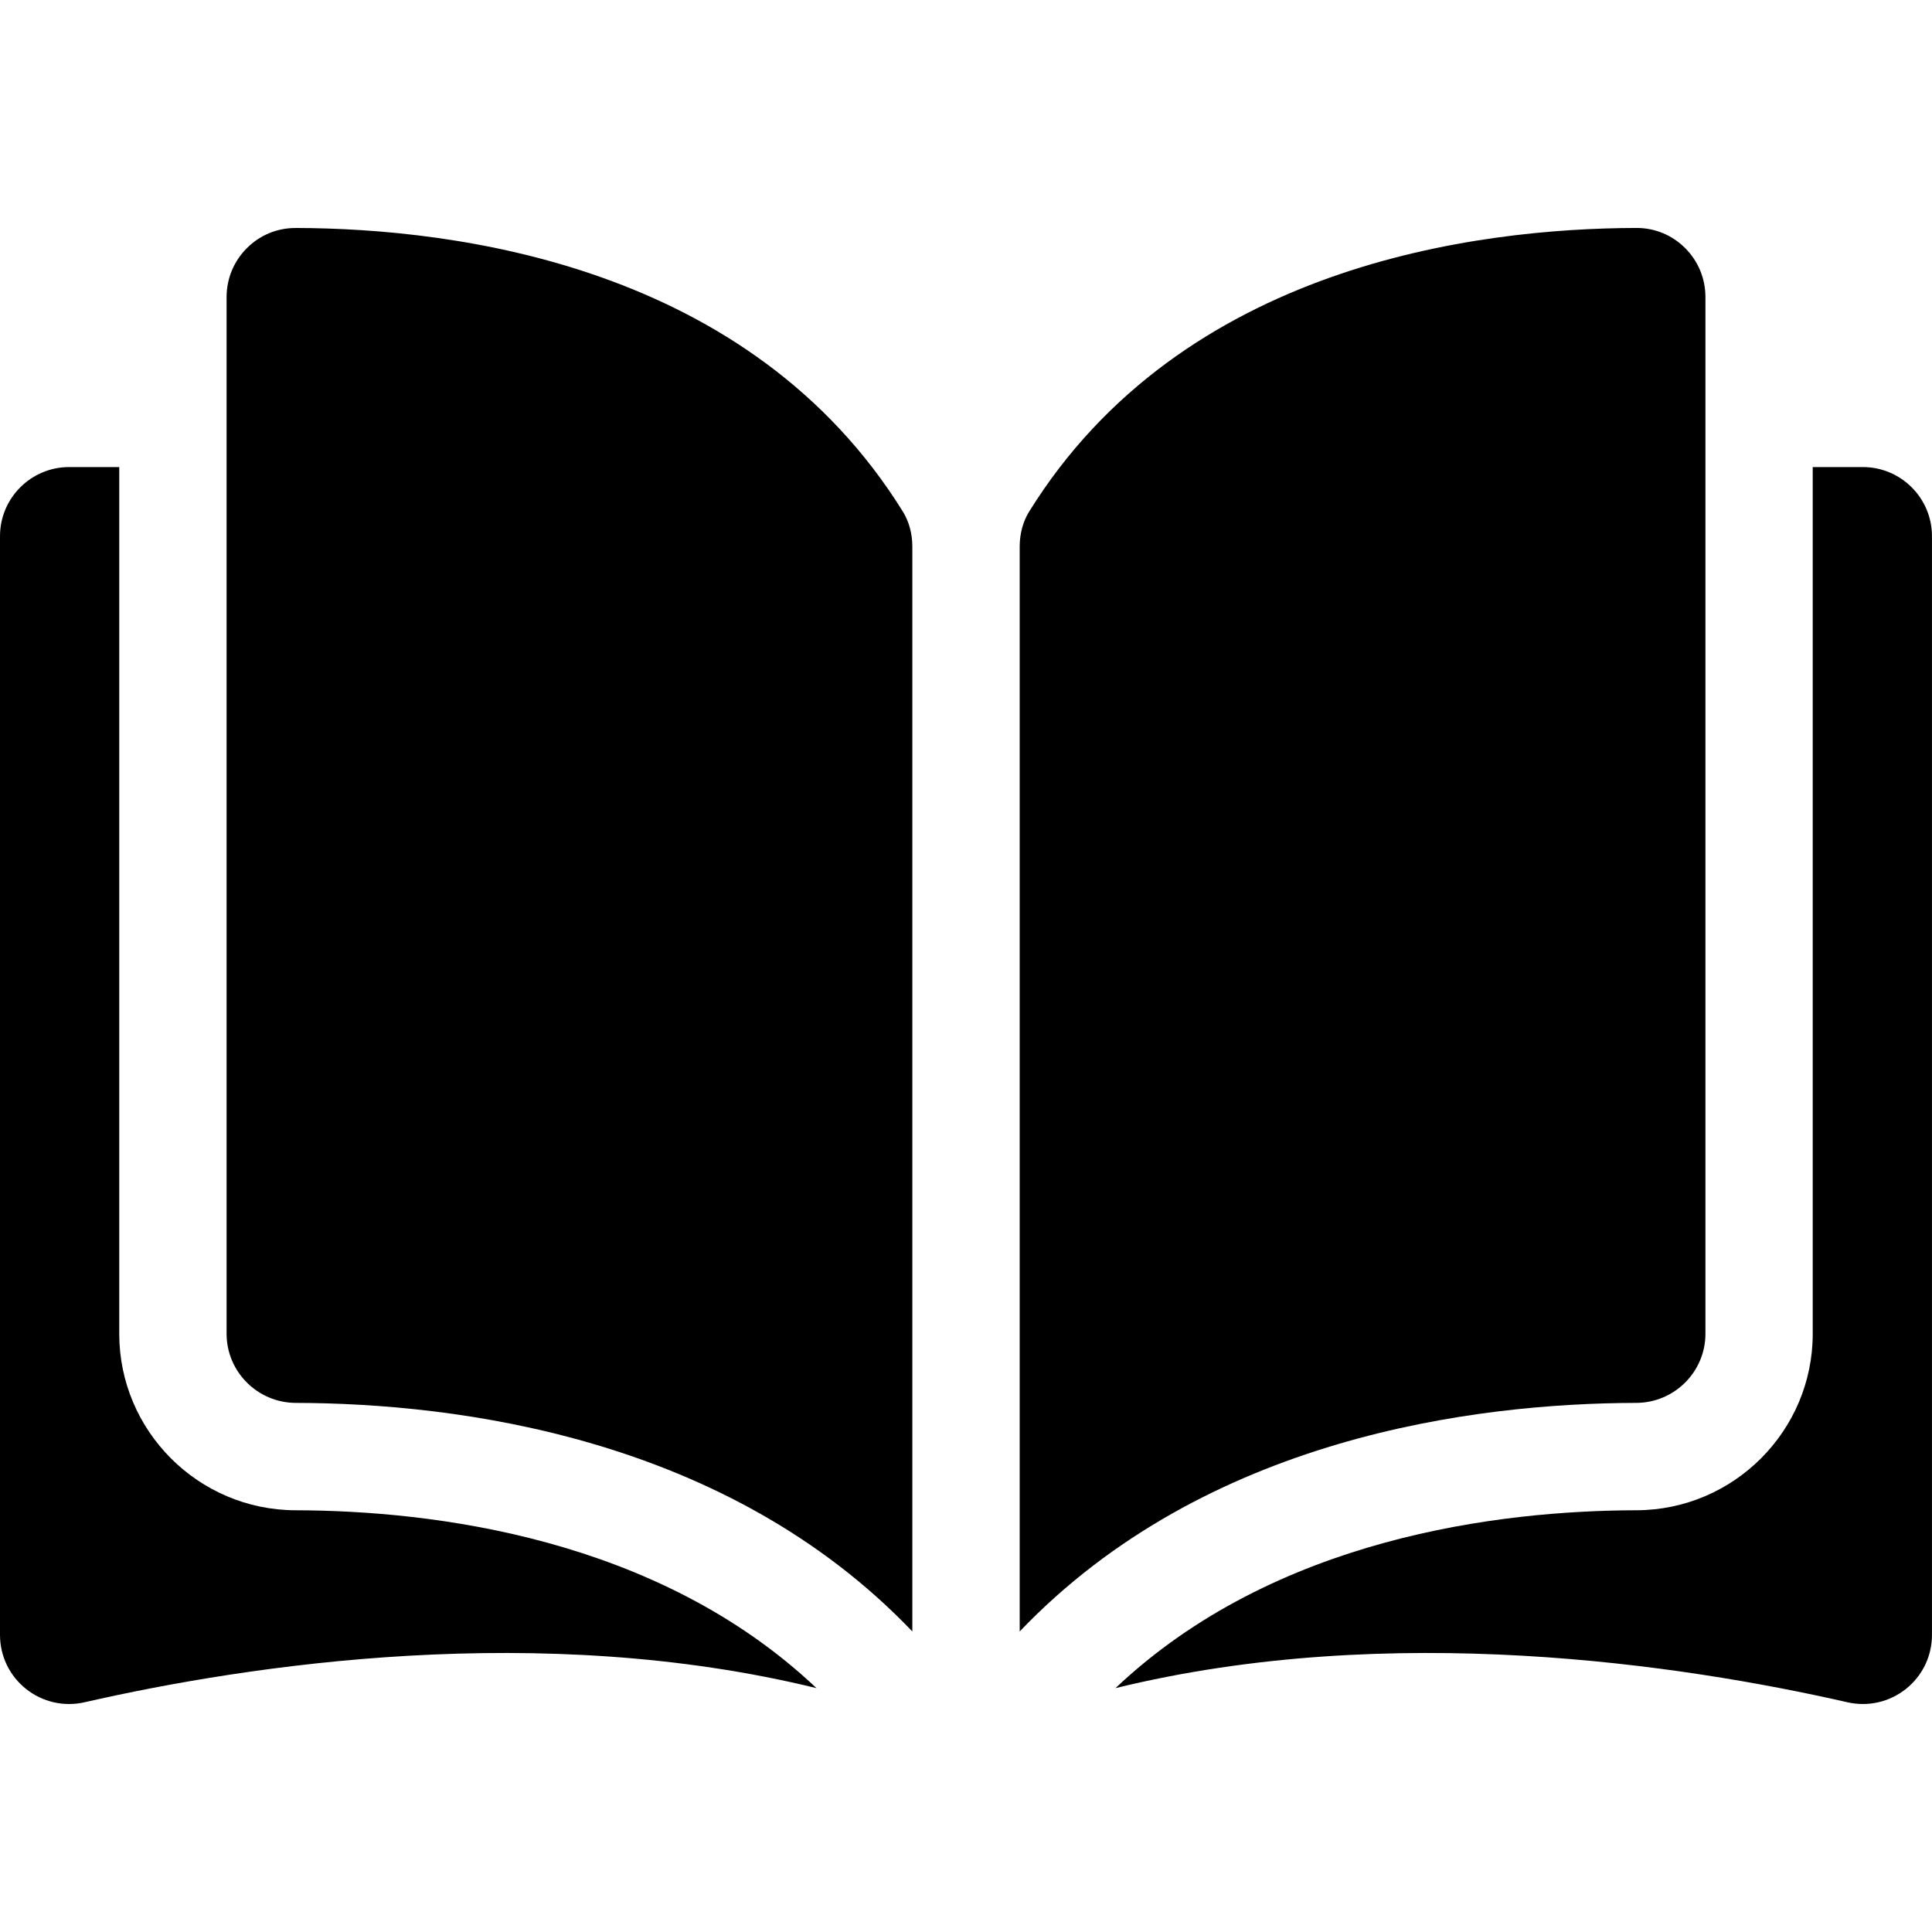
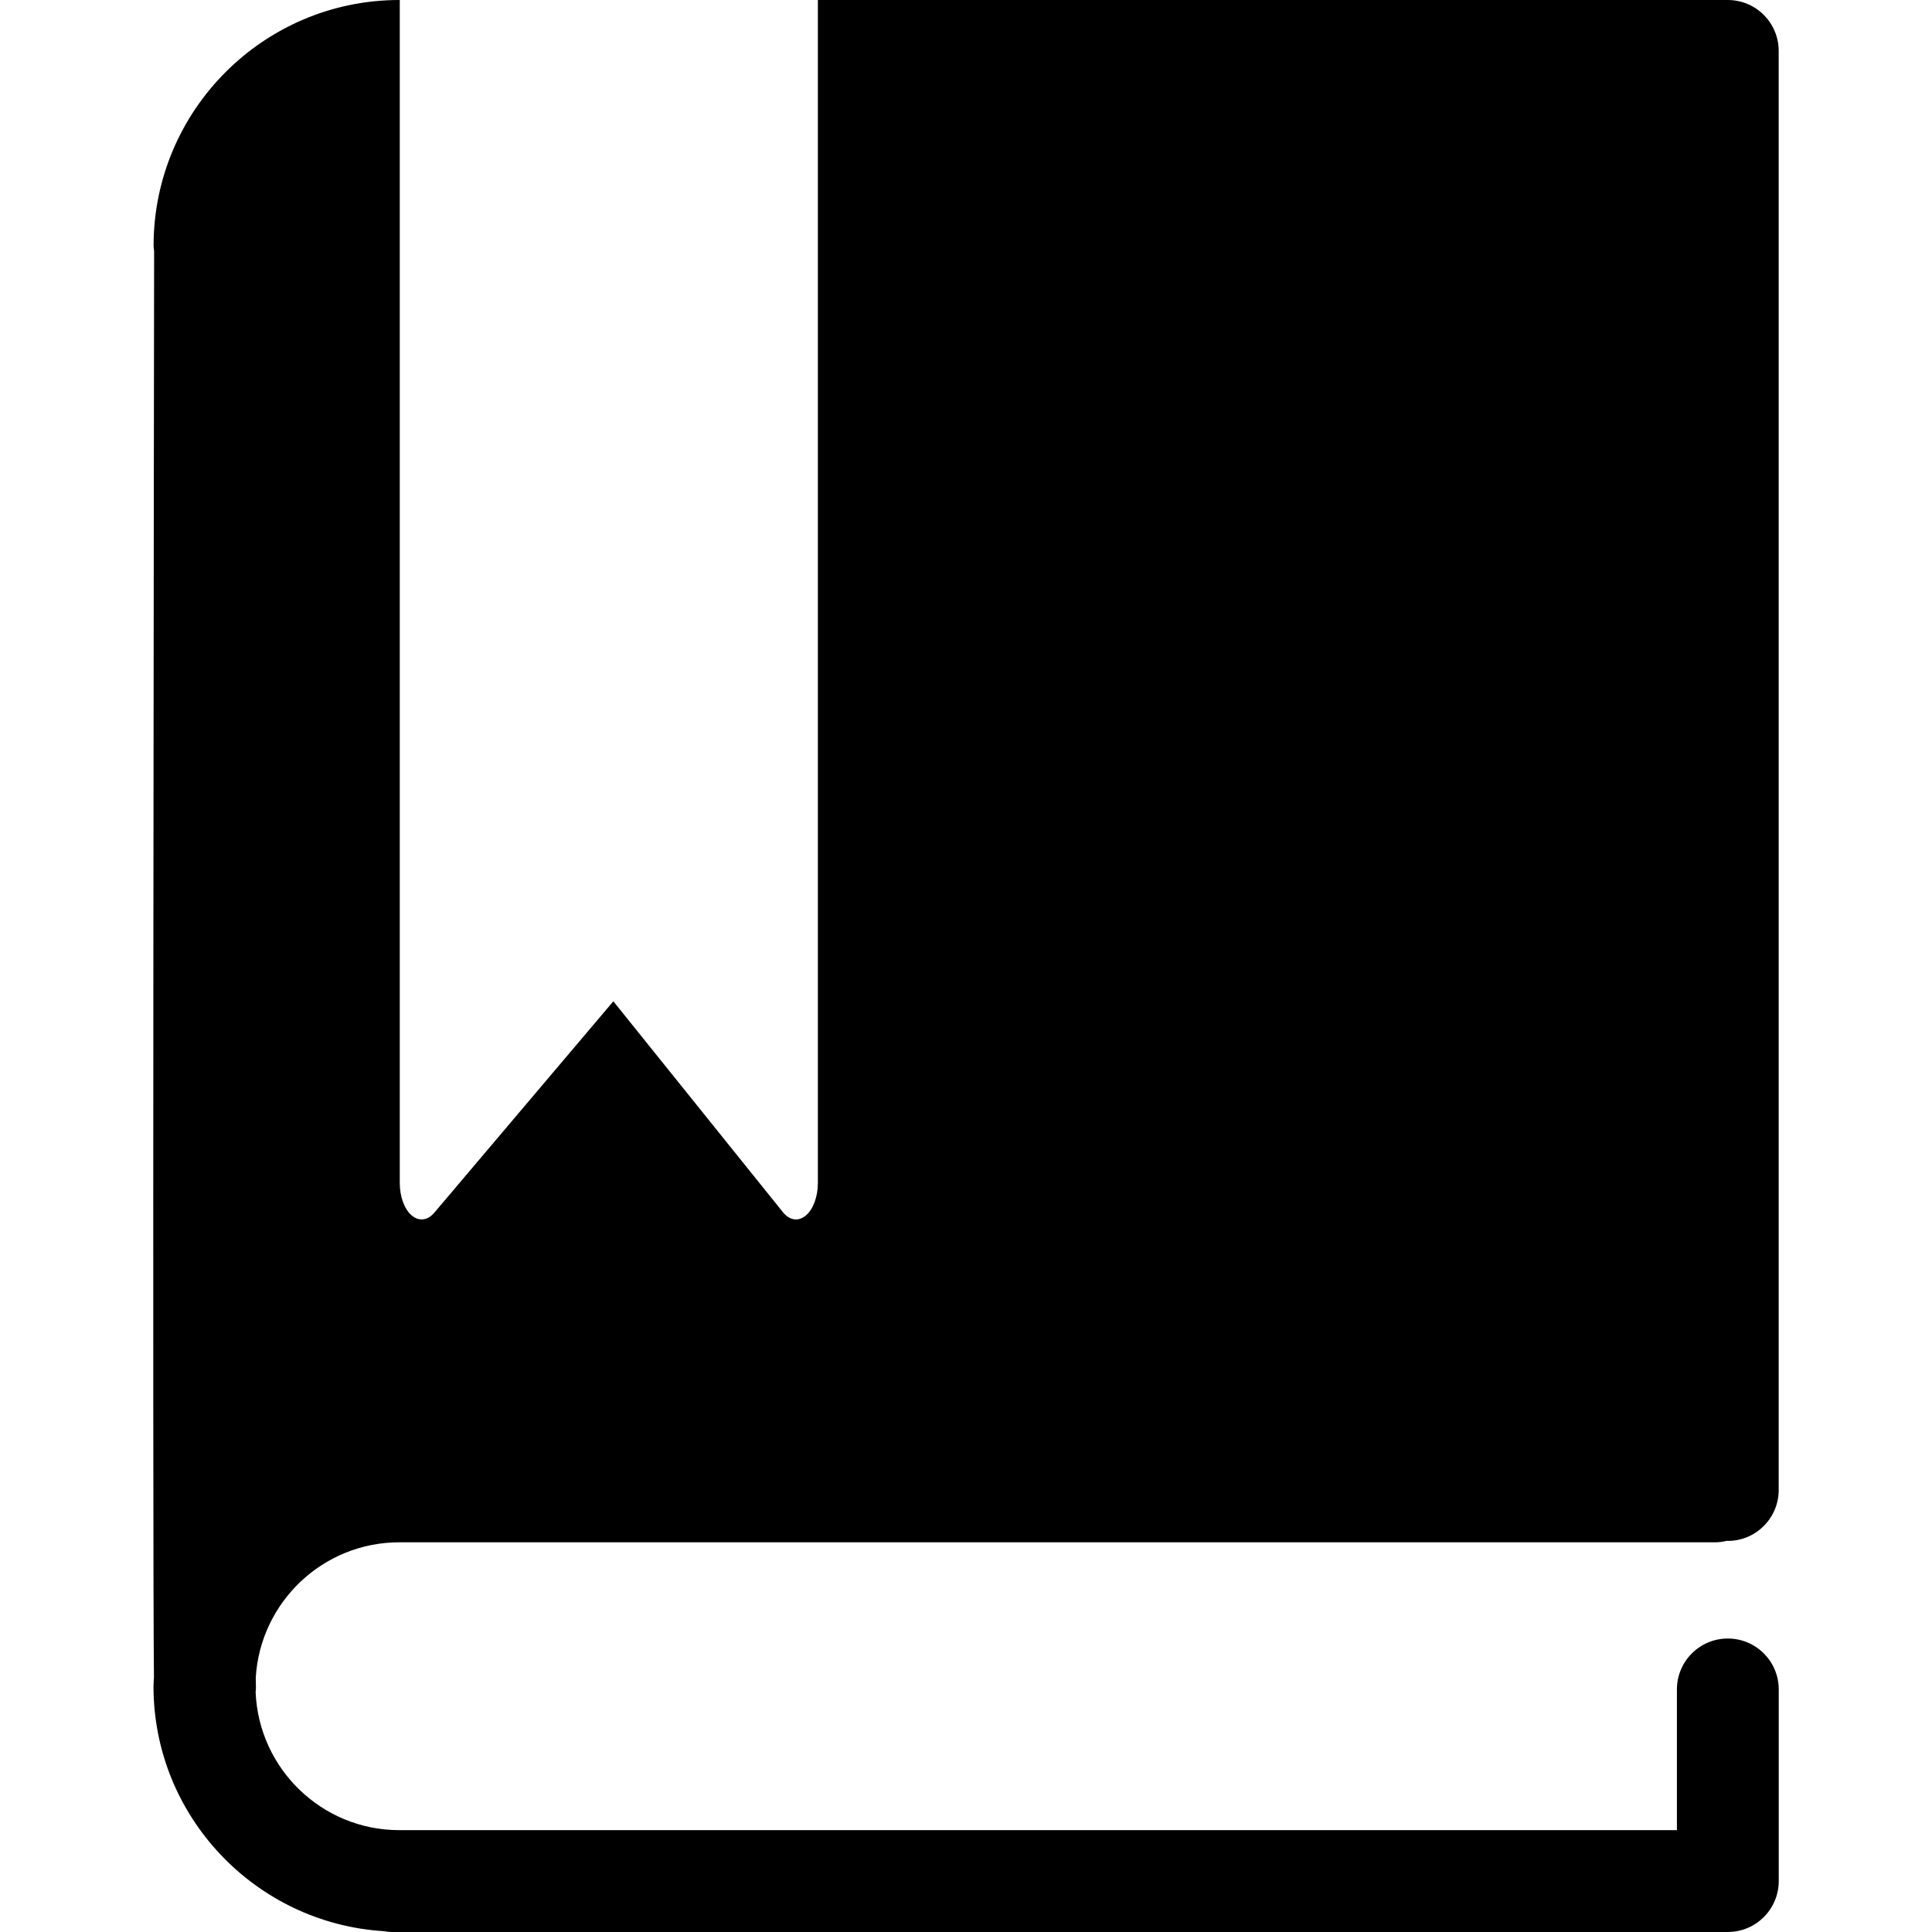
- <svg xmlns="http://www.w3.org/2000/svg" enable-background="new 0 0 296.999 296.999" version="1.1" viewBox="0 0 296.999 296.999" xml:space="preserve">
-   <path d="m45.432 35.049h-0.025c-2.809 0-5.451 1.095-7.446 3.085-2.017 2.012-3.128 4.691-3.128 7.543v159.36c0 5.844 4.773 10.61 10.641 10.625 24.738 0.059 66.184 5.215 94.776 35.136v-166.78c0-1.981-0.506-3.842-1.461-5.382-23.467-37.792-68.563-43.534-93.357-43.592z" />
-   <path d="m262.17 205.04v-159.37c0-2.852-1.111-5.531-3.128-7.543-1.995-1.99-4.639-3.085-7.445-3.085h-0.026c-24.793 0.059-69.889 5.801-93.357 43.593-0.955 1.54-1.46 3.401-1.46 5.382v166.78c28.592-29.921 70.038-35.077 94.776-35.136 5.867-0.015 10.64-4.781 10.64-10.624z" />
-   <path d="m286.37 71.801h-7.706v133.24c0 14.921-12.157 27.088-27.101 27.125-20.983 0.05-55.581 4.153-80.084 27.344 42.378-10.376 87.052-3.631 112.51 2.171 3.179 0.724 6.464-0.024 9.011-2.054 2.538-2.025 3.994-5.052 3.994-8.301v-168.9c1e-3 -5.859-4.767-10.626-10.626-10.626z" />
-   <path d="m18.332 205.04v-133.24h-7.706c-5.858 0-10.626 4.767-10.626 10.626v168.9c0 3.25 1.456 6.276 3.994 8.301 2.545 2.029 5.827 2.78 9.011 2.054 25.46-5.803 70.135-12.547 112.51-2.171-24.502-23.19-59.1-27.292-80.083-27.342-14.943-0.036-27.101-12.203-27.101-27.124z" />
+ <svg xmlns="http://www.w3.org/2000/svg" enable-background="new 0 0 75.889 75.889" version="1.1" viewBox="0 0 75.889 75.889" xml:space="preserve">
+   <path d="m10.046 65.9c2e-3 0.183 5e-3 0.318 7e-3 0.408 1e-3 0.053-9e-3 0.104-0.012 0.158 0.122 3.01 2.603 5.422 5.642 5.422h50.186v-5.527c0-1.104 0.896-2 2-2s2 0.896 2 2v7.527c0 1.104-0.896 2-2 2h-52.488c-0.104 0-0.204-0.015-0.305-0.031-5.04-0.314-9.047-4.504-9.047-9.623 0-0.117 0.014-0.229 0.018-0.346-0.062-5.939 0-51.112 7e-3 -56.027-8e-3 -0.07-0.021-0.137-0.021-0.208 0-5.323 4.33-9.653 9.653-9.653h0.017v46.468c0 0.536 0.179 1.025 0.465 1.271s0.63 0.205 0.891-0.104l7.033-8.304 6.66 8.283c0.151 0.188 0.332 0.285 0.514 0.285 0.132 0 0.264-0.051 0.385-0.152 0.291-0.243 0.475-0.738 0.475-1.28v-46.467h35.741c1.104 0 2 0.896 2 2v56.527c0 1.104-0.896 2-2 2-0.012 0-0.021-4e-3 -0.033-4e-3 -0.147 0.035-0.301 0.059-0.458 0.059h-51.693c-3.004 0-5.462 2.357-5.637 5.318z" />
</svg>
